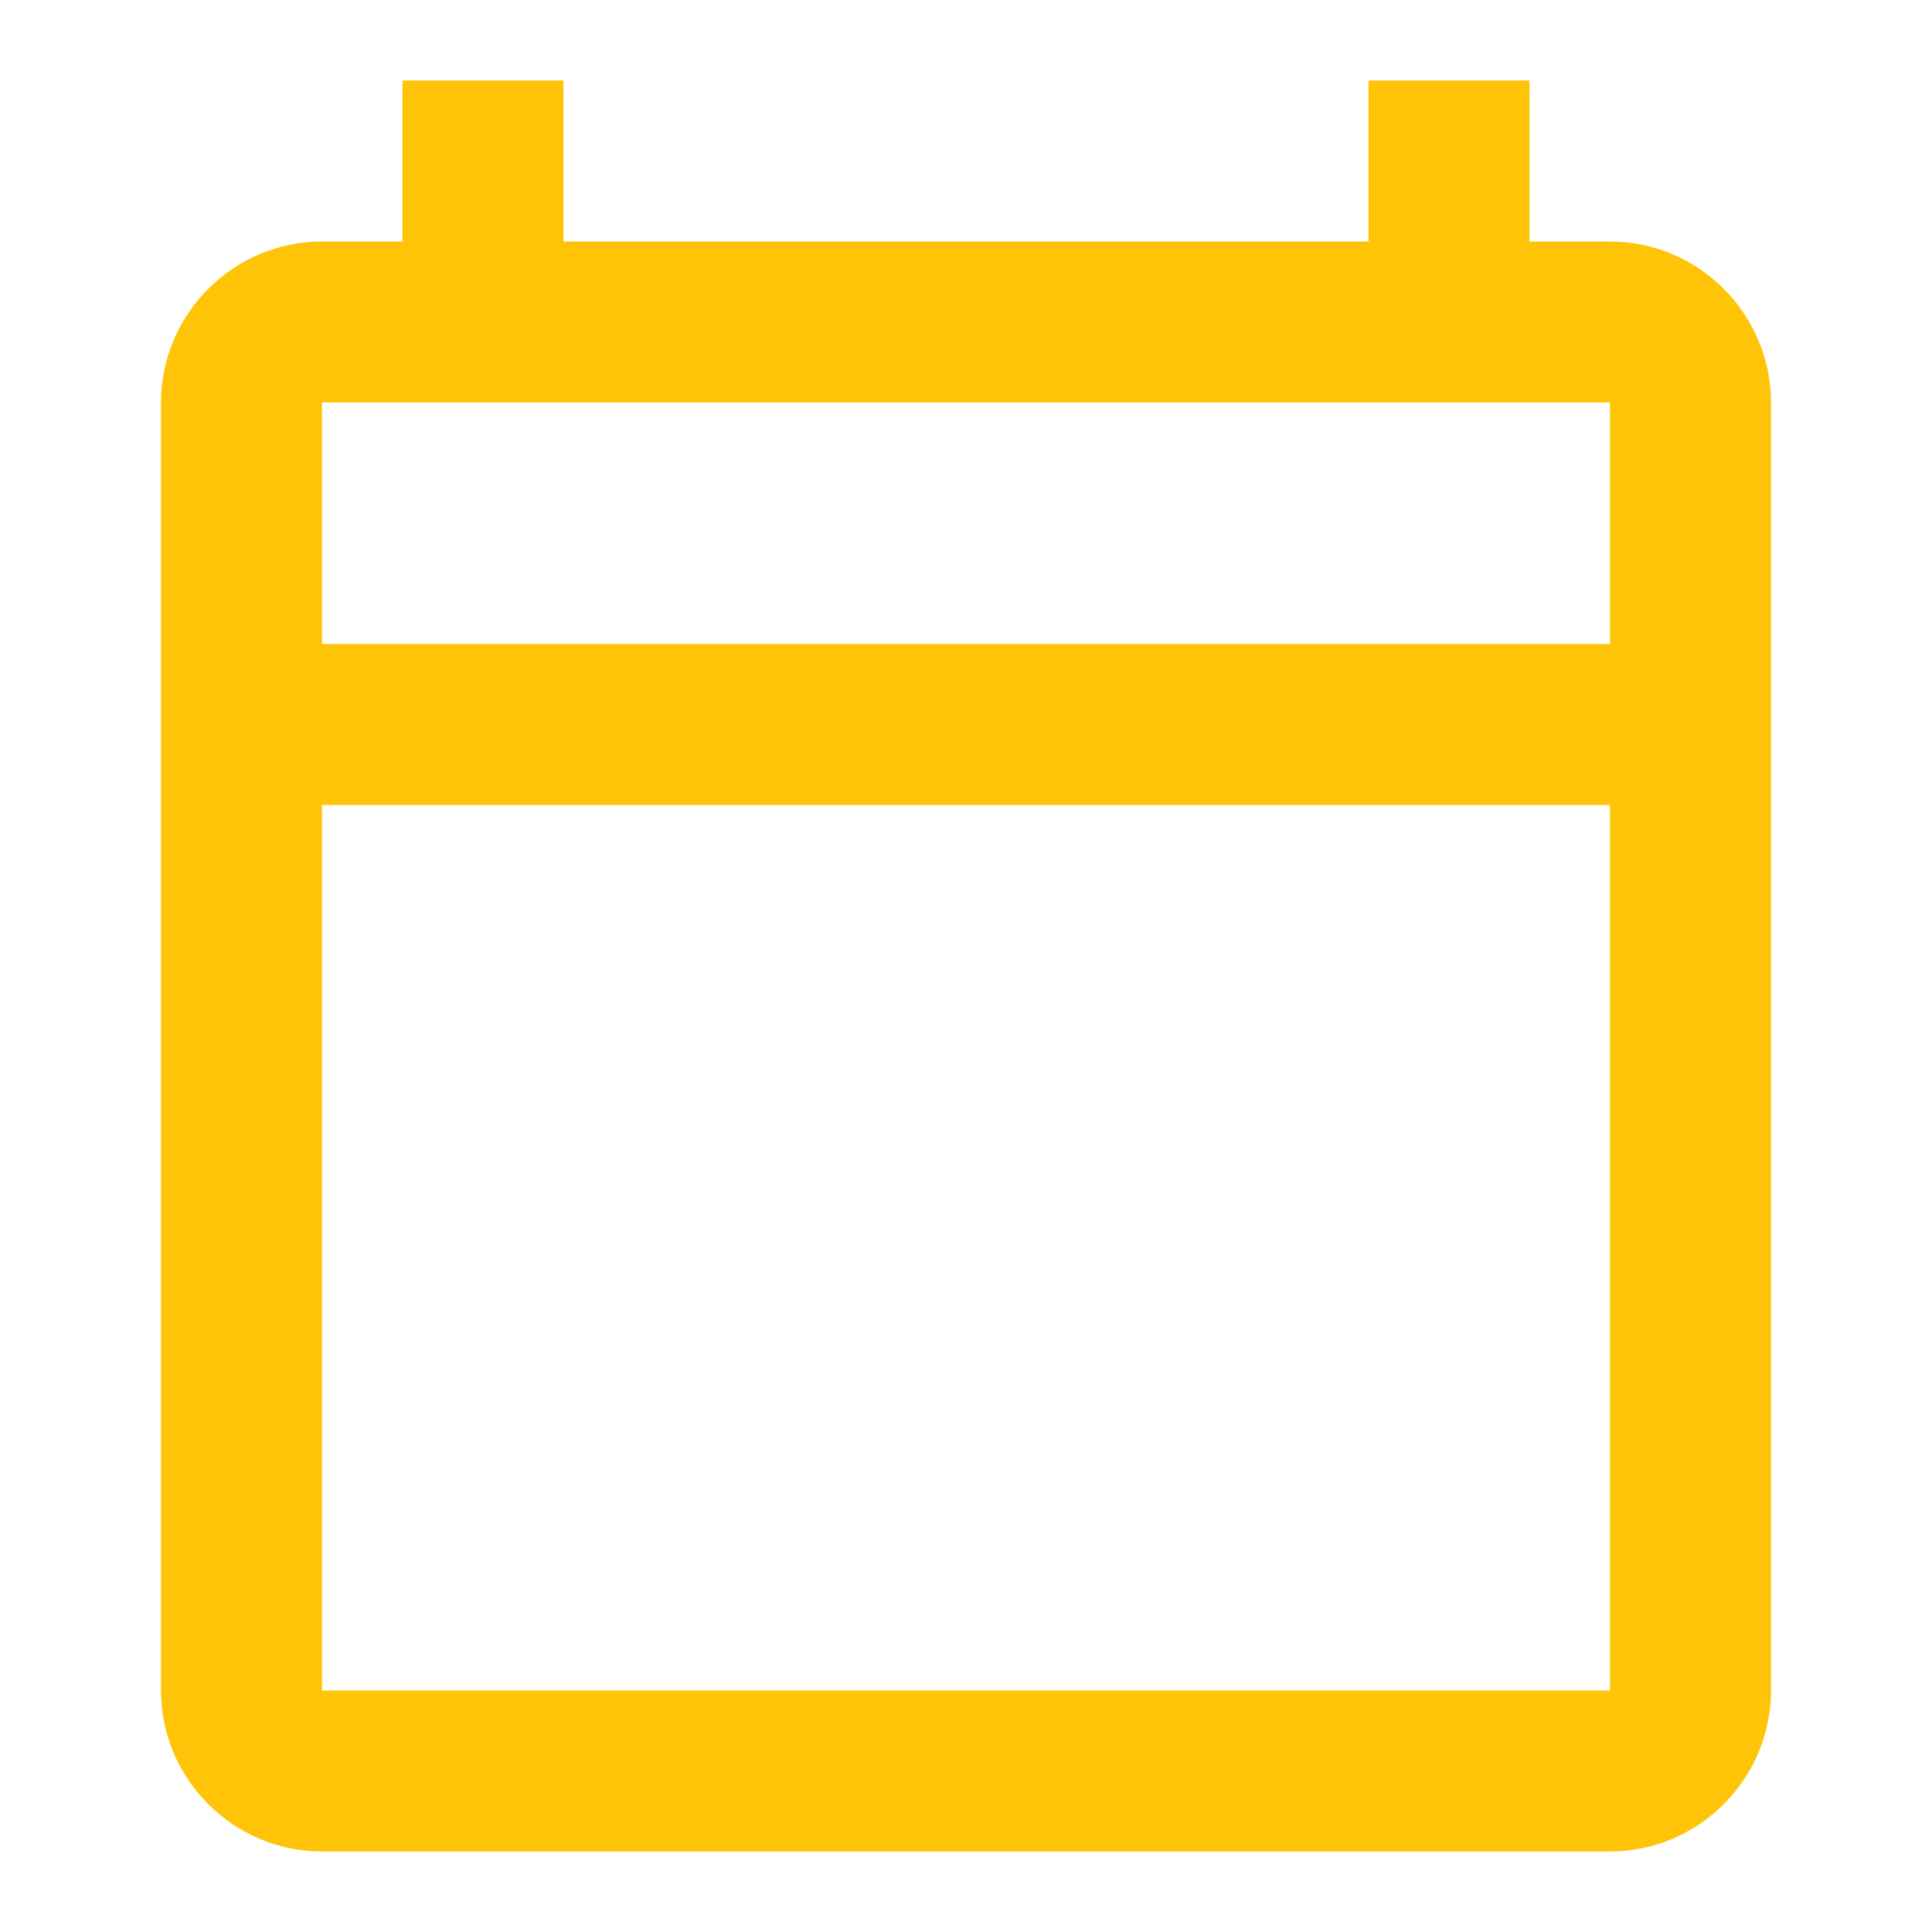
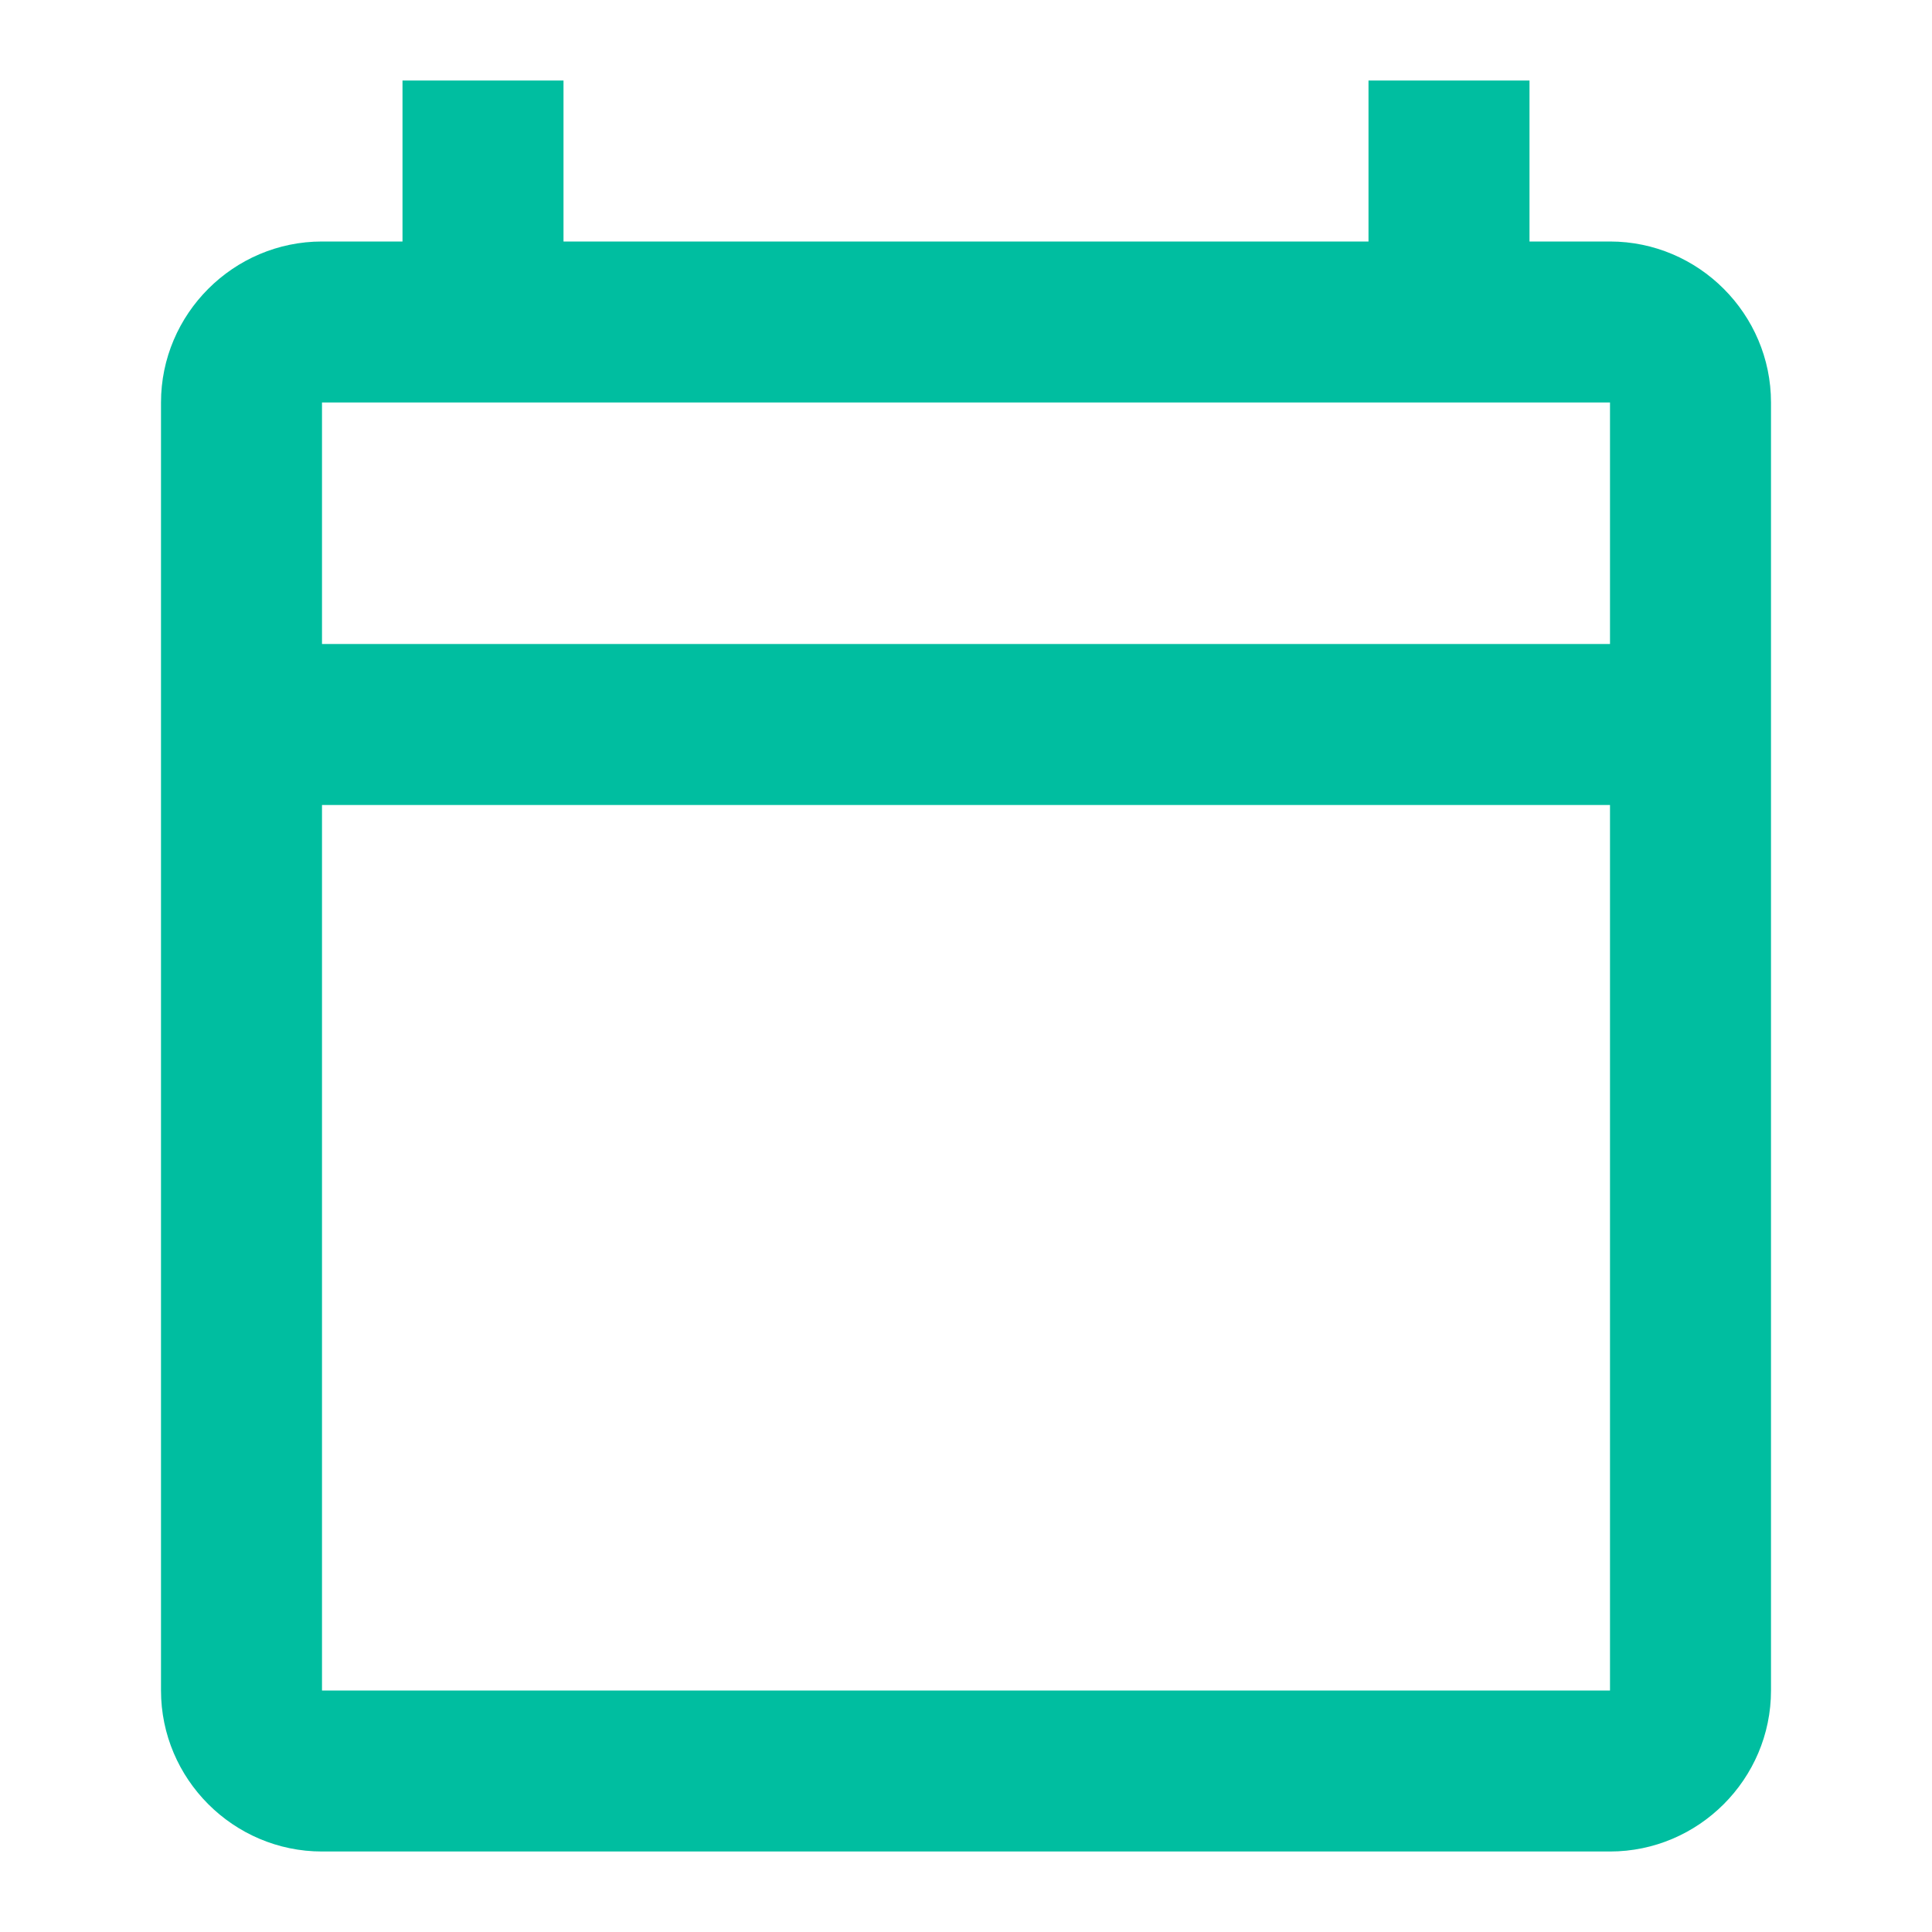
- <svg xmlns="http://www.w3.org/2000/svg" height="24px" viewBox="0 0 24 24" width="24px" fill="#ffc408">
+ <svg xmlns="http://www.w3.org/2000/svg" height="24px" viewBox="0 0 24 24" width="24px" fill="#00bea0">
  <path d="M0 0h24v24H0V0z" fill="none" />
  <path d="M20 3h-1V1h-2v2H7V1H5v2H4c-1.1 0-2 .9-2 2v16c0 1.1.9 2 2 2h16c1.1 0 2-.9 2-2V5c0-1.1-.9-2-2-2zm0 18H4V10h16v11zm0-13H4V5h16v3z" />
</svg>
